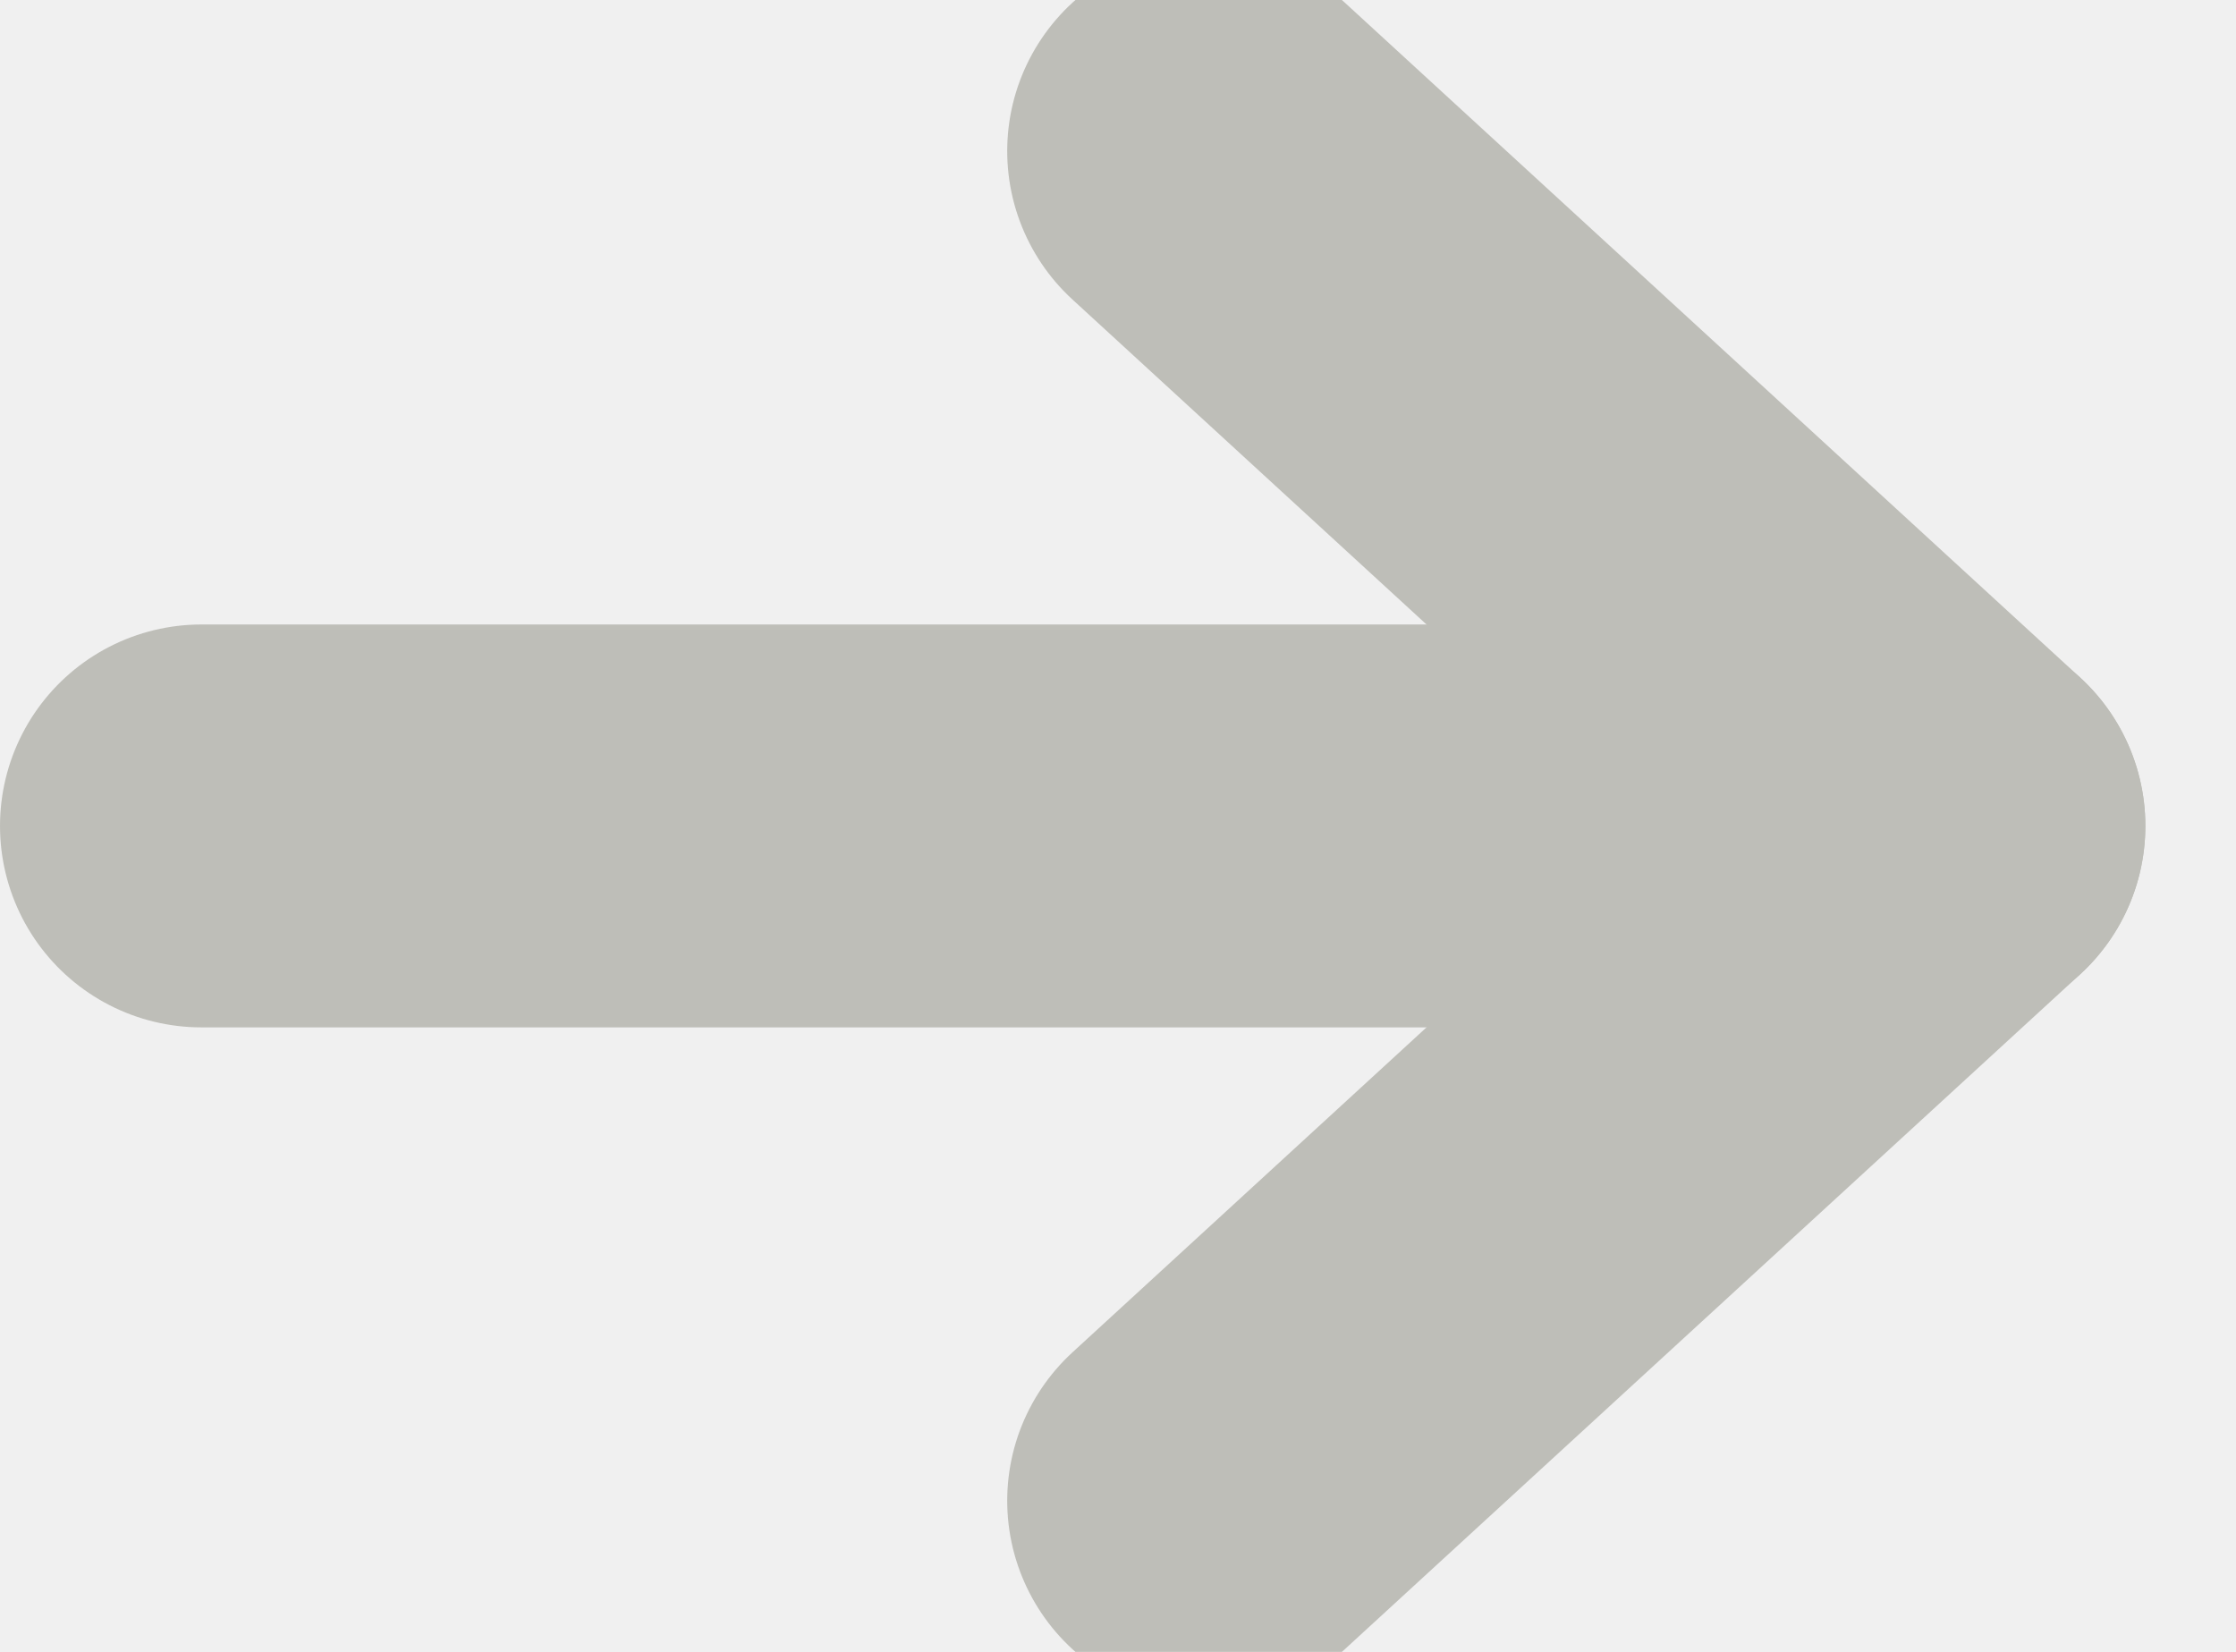
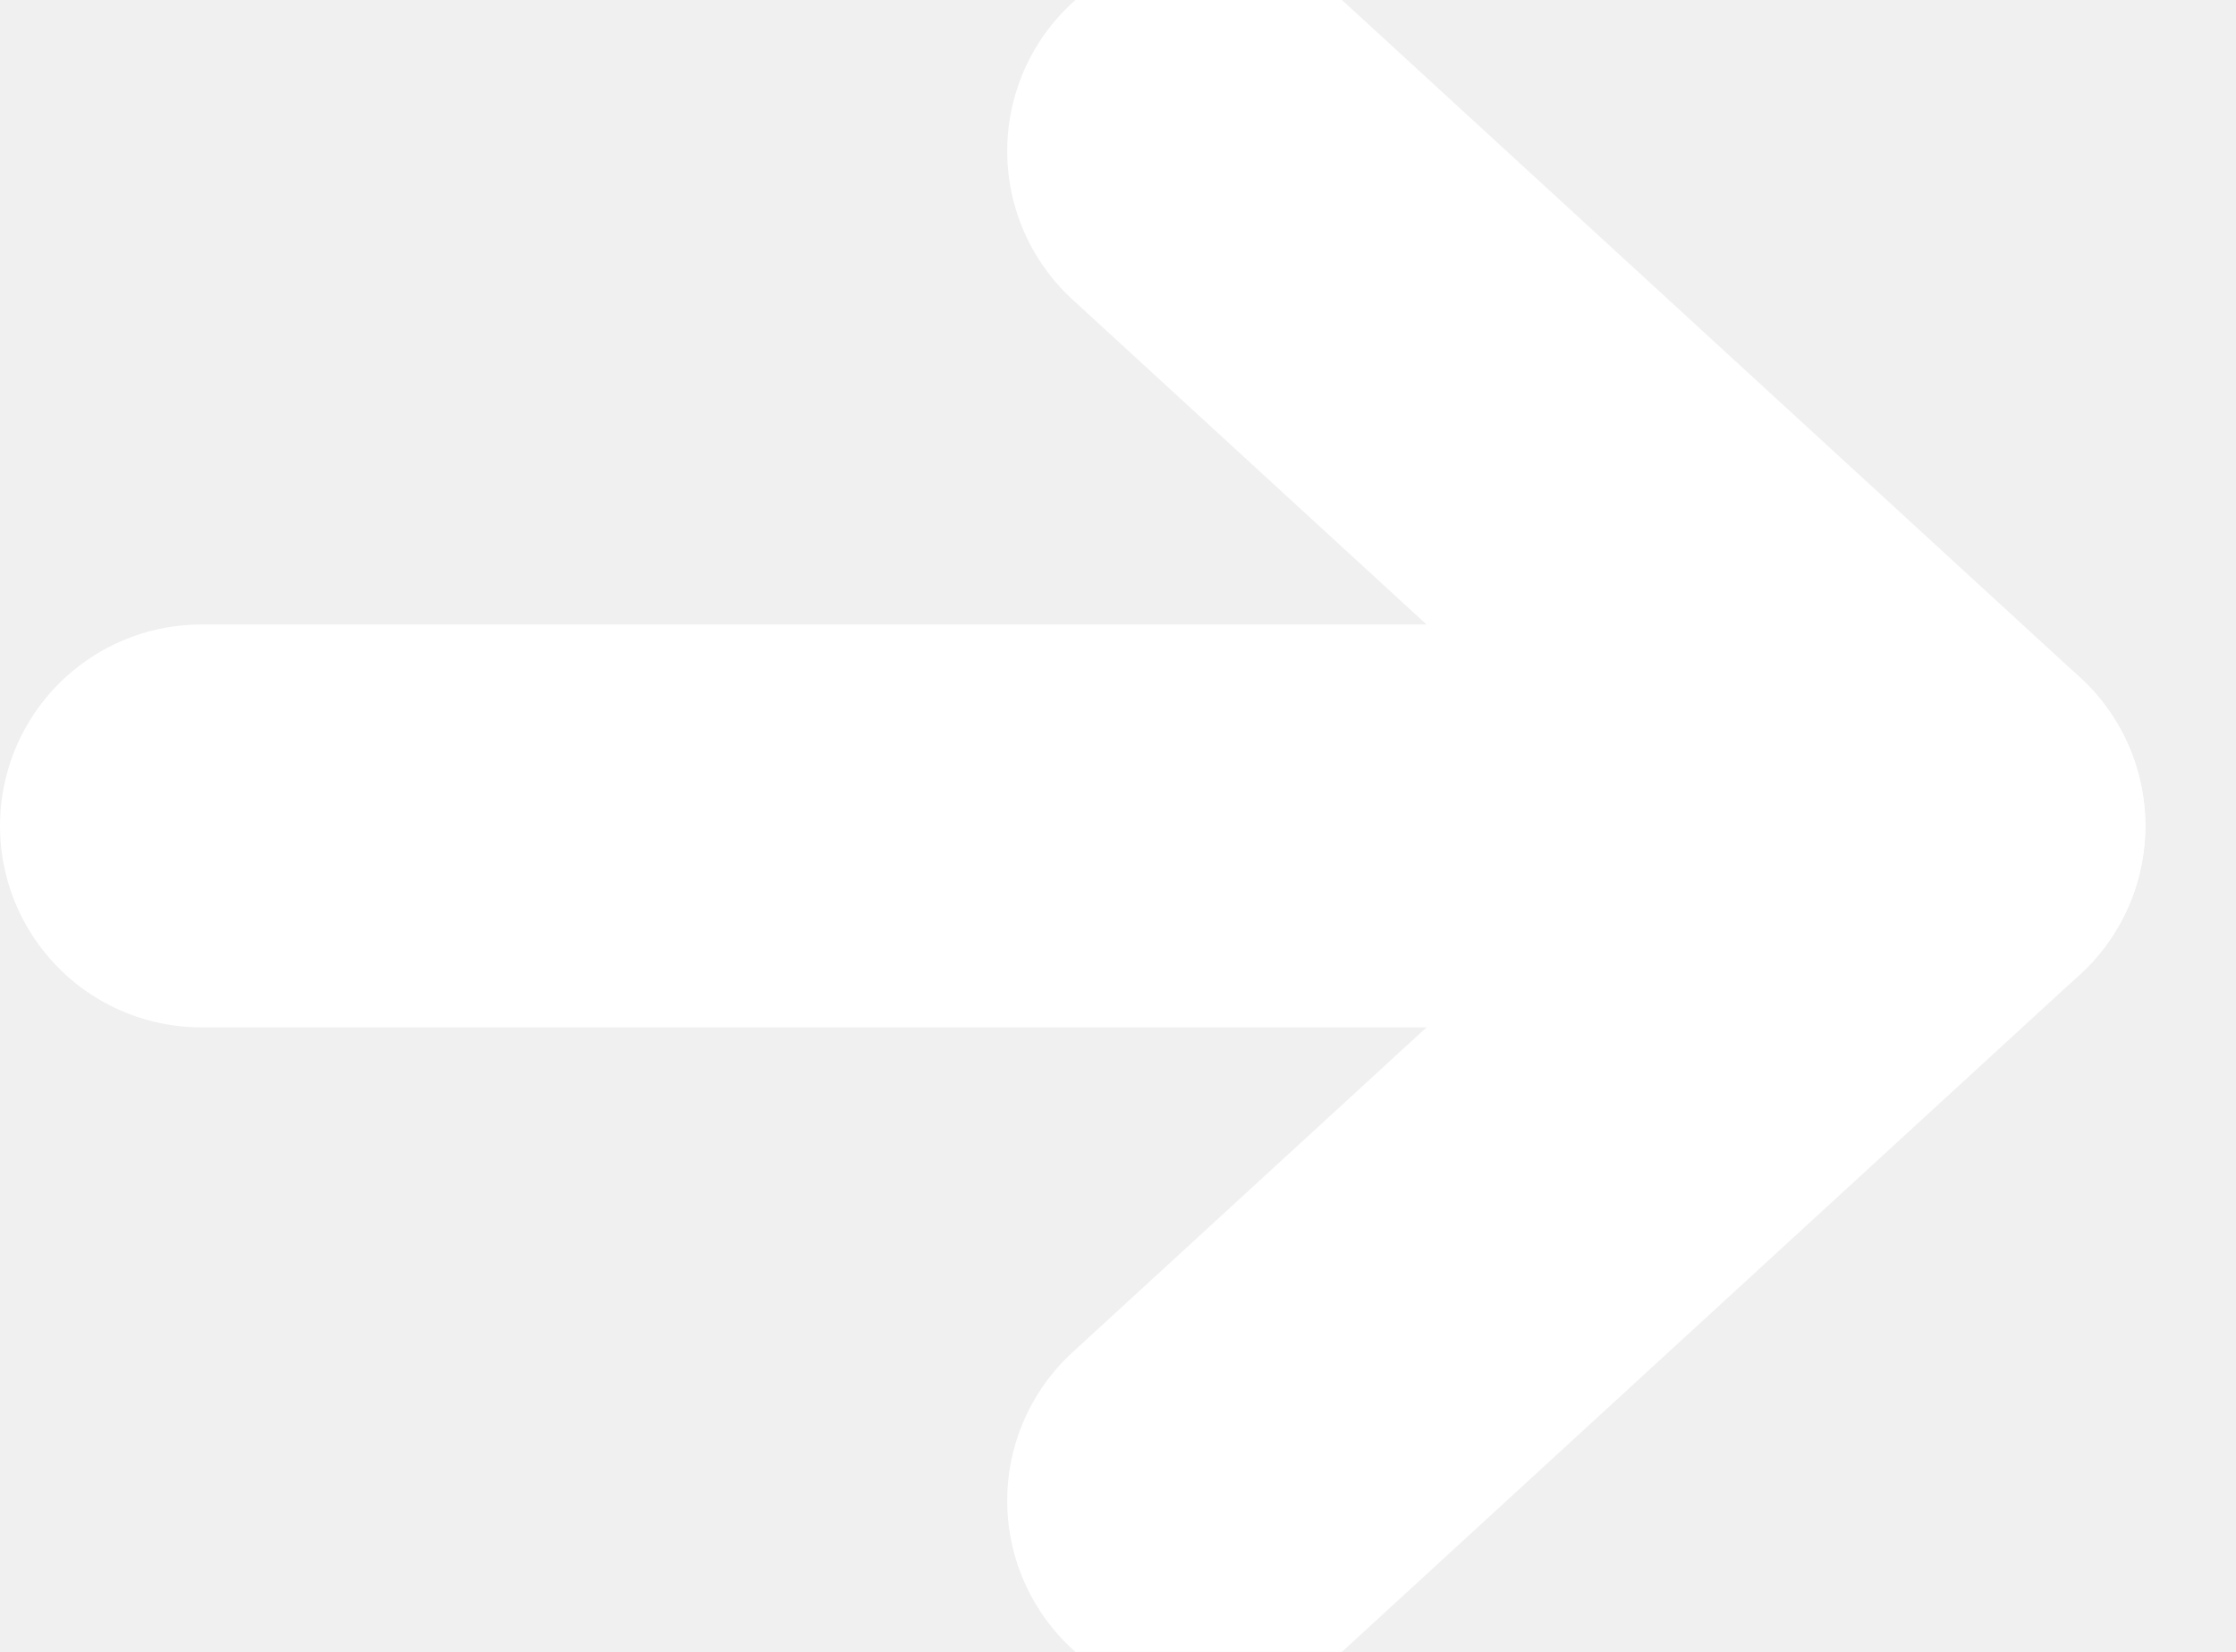
<svg xmlns="http://www.w3.org/2000/svg" xmlns:xlink="http://www.w3.org/1999/xlink" version="1.1" id="Слой_1" x="0px" y="0px" viewBox="0 0 22.2 16.4" enable-background="new 0 0 22.2 16.4" xml:space="preserve">
  <g>
    <defs>
      <rect id="SVGID_1_" x="0" y="0" width="22.2" height="16.4" />
    </defs>
    <clipPath id="SVGID_2_">
      <use xlink:href="#SVGID_1_" overflow="visible" />
    </clipPath>
-     <line clip-path="url(#SVGID_2_)" fill="none" stroke="#BEBEB8" stroke-width="4" stroke-linecap="round" stroke-linejoin="round" x1="2" y1="8.2" x2="19.3" y2="8.2" />
-     <polyline clip-path="url(#SVGID_2_)" fill="none" stroke="#BEBEB8" stroke-width="4" stroke-linecap="round" stroke-linejoin="round" points="   12,1.5 19.3,8.2 12,14.9  " />
+     <line clip-path="url(#SVGID_2_)" fill="none" stroke="#fff" stroke-width="4" stroke-linecap="round" stroke-linejoin="round" x1="2" y1="8.2" x2="19.3" y2="8.2" />
+     <polyline clip-path="url(#SVGID_2_)" fill="none" stroke="#fff" stroke-width="4" stroke-linecap="round" stroke-linejoin="round" points="   12,1.5 19.3,8.2 12,14.9  " />
  </g>
</svg>
